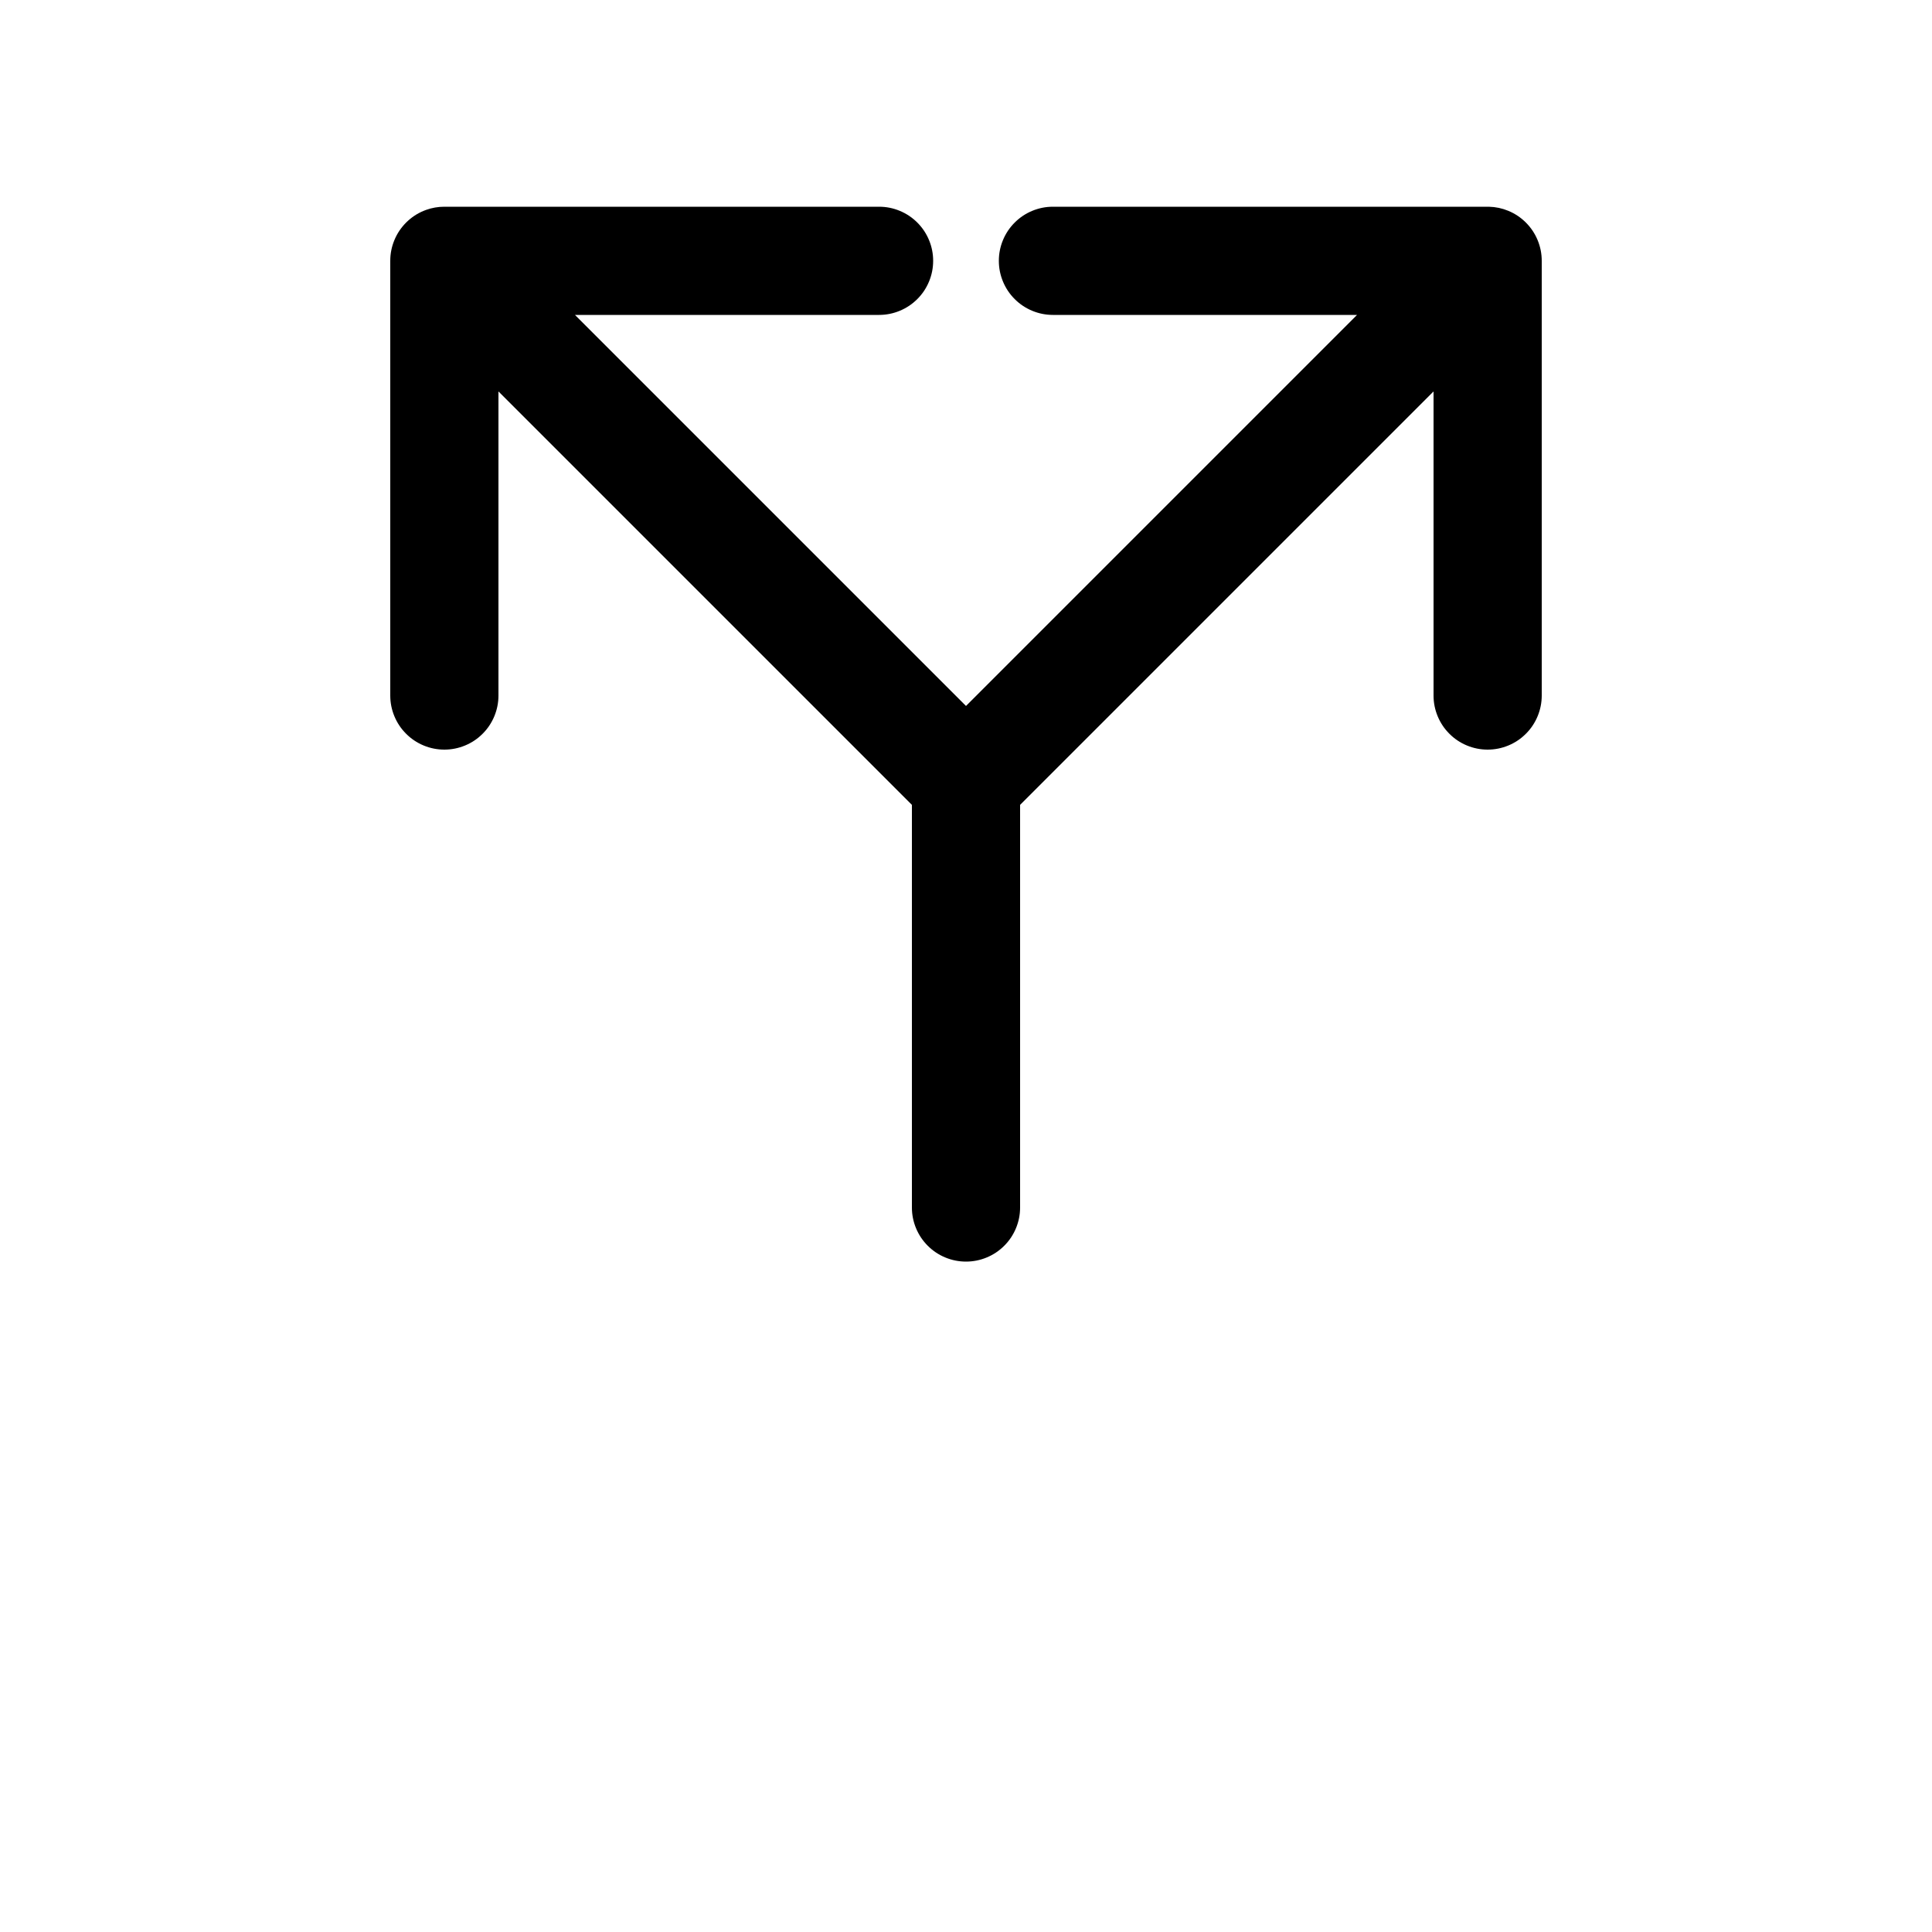
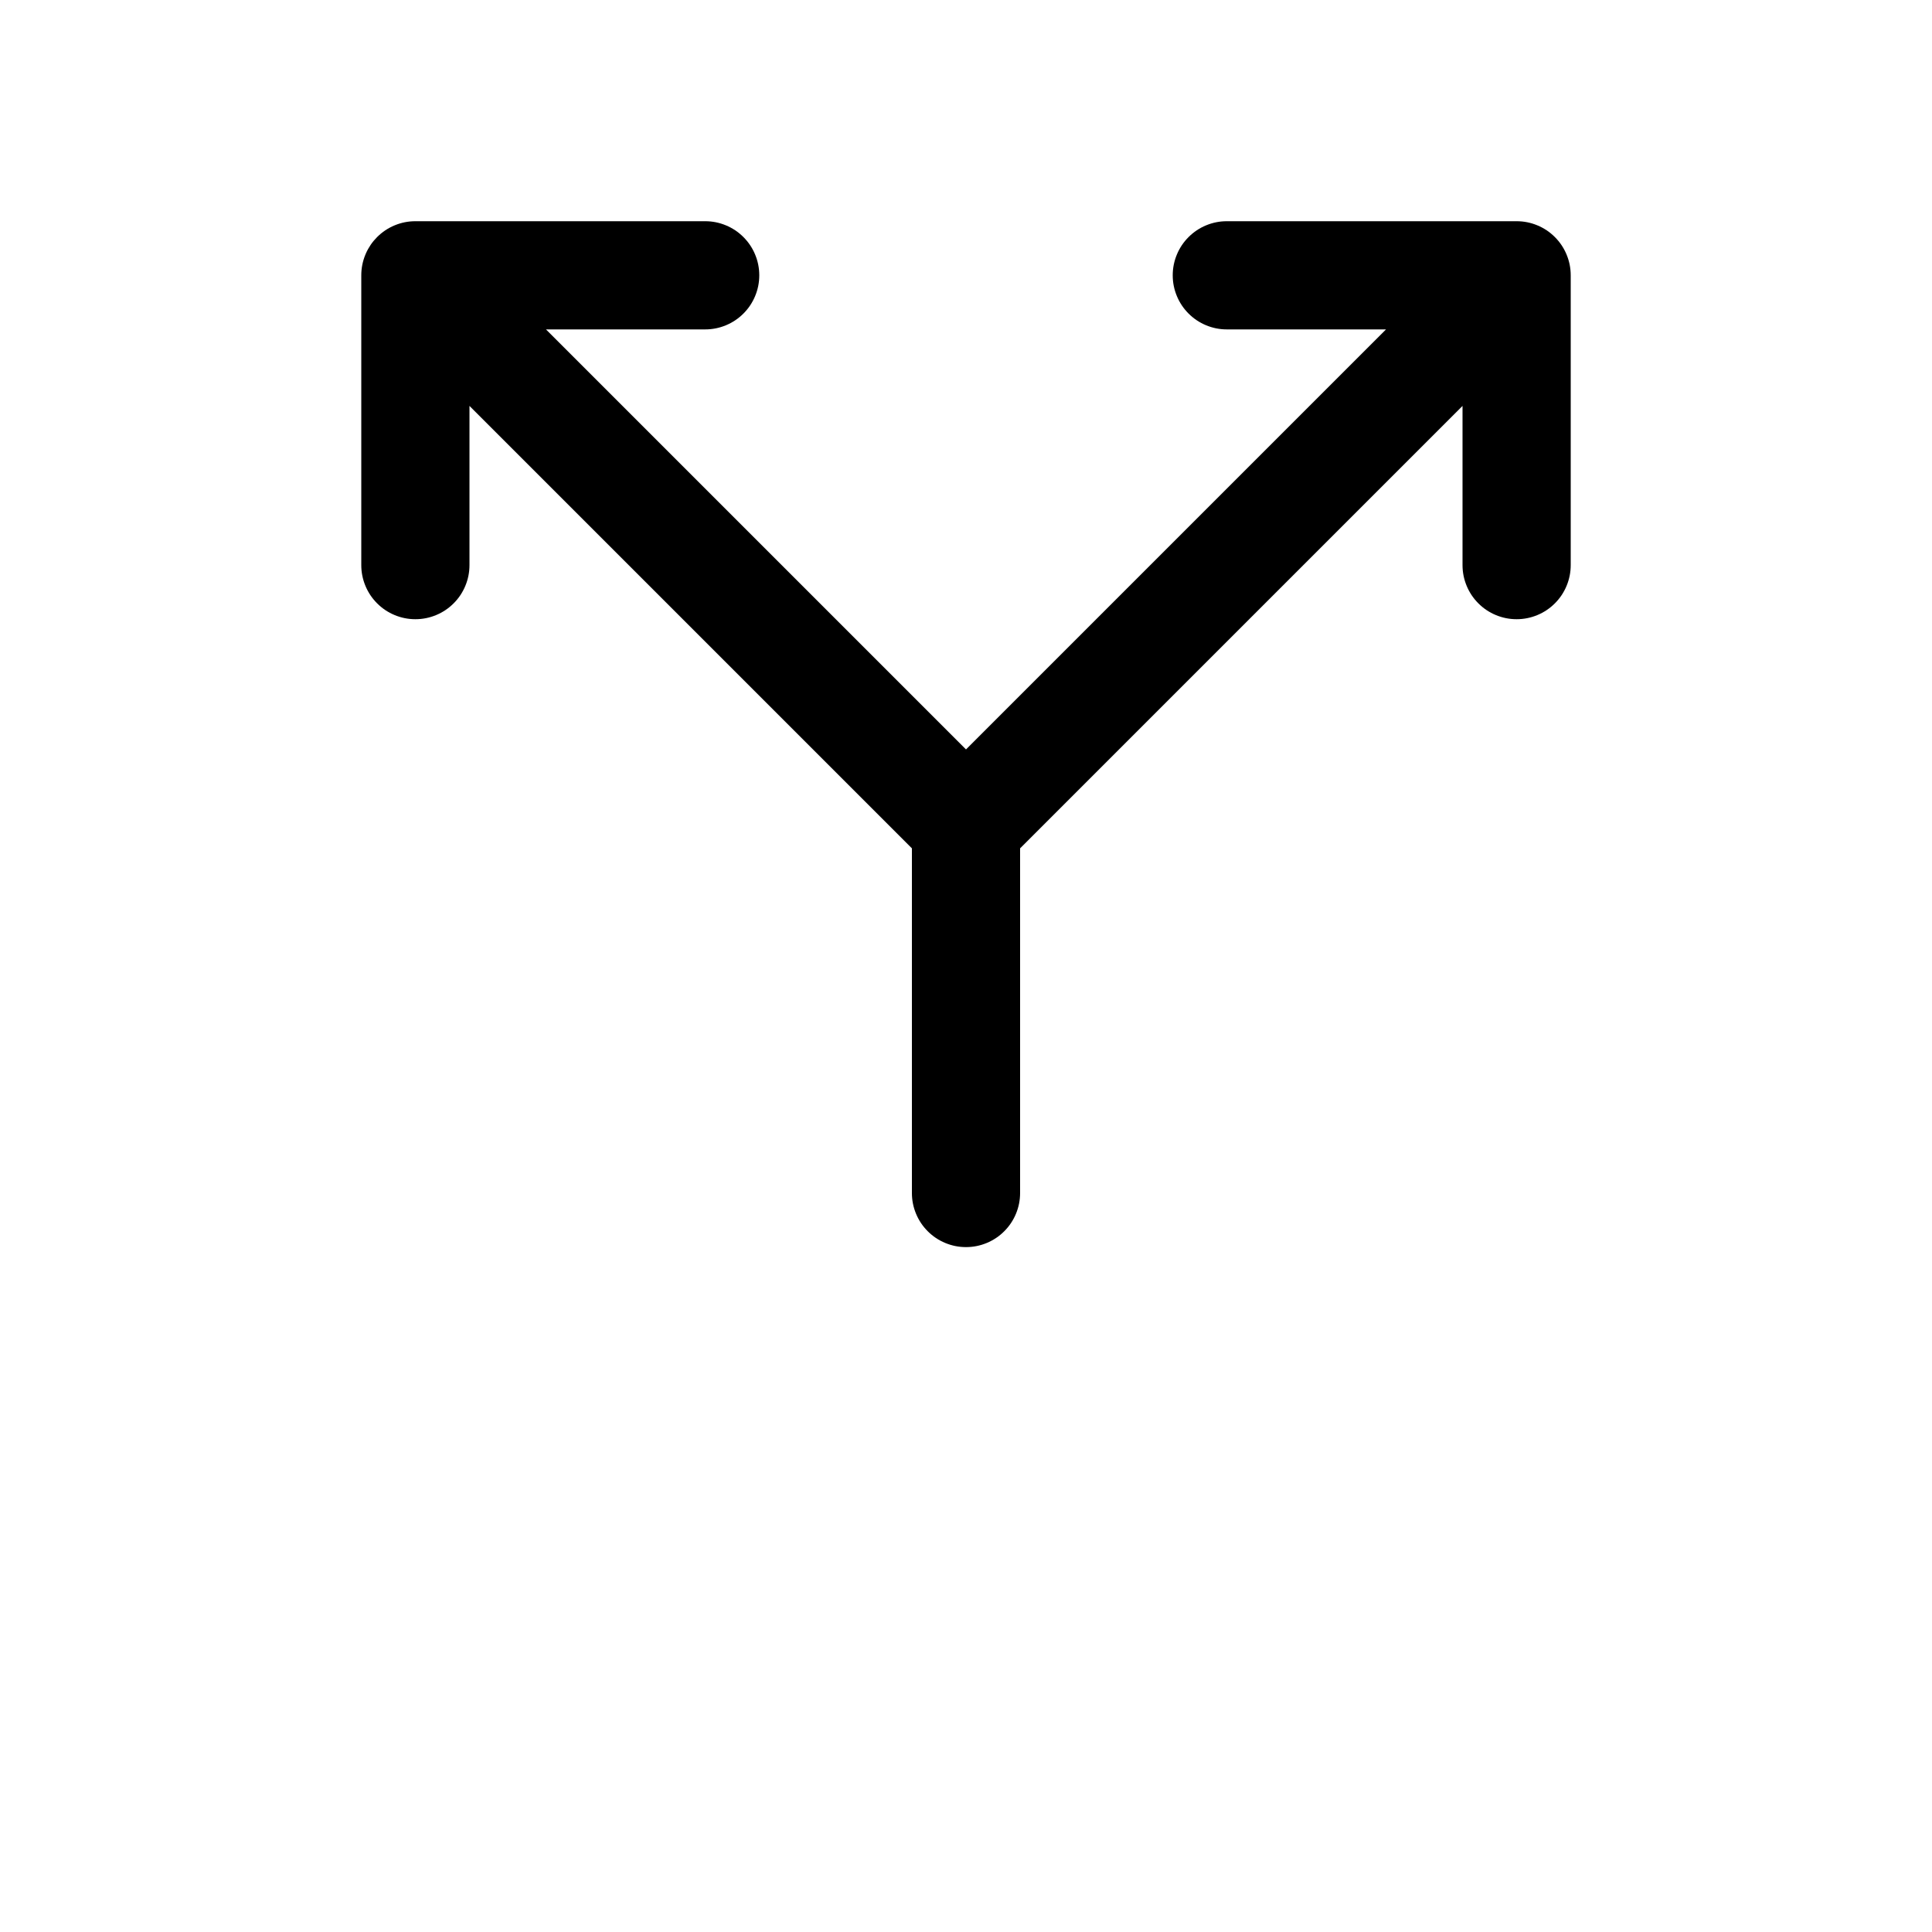
<svg xmlns="http://www.w3.org/2000/svg" viewBox="0 0 1000 1000">
-   <path d="M528.0 625.0Q528.0 630.57 525.869 635.715Q523.737 640.861 519.799 644.799Q515.861 648.737 510.715 650.869Q505.569 653.0 500 653.0Q494.43 653.0 489.285 650.869Q484.139 648.737 480.201 644.799Q476.263 640.861 474.131 635.715Q472 630.57 472.0 625.0V416.598L258.0 202.598V360.0Q258.0 365.57 255.869 370.715Q253.737 375.861 249.799 379.799Q245.861 383.737 240.715 385.869Q235.57 388.0 230 388.0Q224.43 388.0 219.285 385.869Q214.139 383.737 210.201 379.799Q206.263 375.861 204.131 370.715Q202 365.57 202.0 360.0V135.0Q202 129.431 204.131 124.285Q206.263 119.139 210.201 115.201Q214.139 111.263 219.285 109.131Q219.928 108.865 220.578 108.632Q225.127 107.0 230 107.0H455.0Q460.57 107.0 465.715 109.131Q470.861 111.263 474.799 115.201Q478.737 119.139 480.869 124.285Q483.0 129.431 483.0 135Q483.0 140.57 480.869 145.715Q478.737 150.861 474.799 154.799Q470.861 158.737 465.715 160.869Q460.57 163.0 455.0 163.0H297.598L500.0 365.402L702.402 163.0H545.0Q539.43 163.0 534.285 160.869Q529.139 158.737 525.201 154.799Q521.263 150.861 519.131 145.715Q517 140.57 517 135Q517 129.431 519.131 124.285Q521.263 119.139 525.201 115.201Q529.139 111.263 534.285 109.131Q539.43 107.0 545.0 107.0H770.0Q770.349 107.0 770.694 107.008Q775.891 107.133 780.715 109.131Q785.861 111.263 789.799 115.201Q793.737 119.139 795.869 124.285Q798.0 129.431 798.0 135V360.0Q798 365.57 795.869 370.715Q793.737 375.861 789.799 379.799Q785.861 383.737 780.715 385.869Q775.569 388.0 770 388.0Q764.43 388.0 759.285 385.869Q754.139 383.737 750.201 379.799Q746.263 375.861 744.131 370.715Q742 365.57 742.0 360.0V202.598L528.0 416.598Z" />
+   <path d="M528.0 617.5Q528.0 623.07 525.869 628.215Q523.737 633.361 519.799 637.299Q515.861 641.237 510.715 643.369Q505.569 645.5 500 645.5Q494.43 645.5 489.285 643.369Q484.139 641.237 480.201 637.299Q476.263 633.361 474.131 628.215Q472 623.07 472.0 617.5V439.098L243.0 210.098V292.5Q243 298.07 240.869 303.215Q238.737 308.361 234.799 312.299Q230.861 316.237 225.715 318.369Q220.57 320.5 215 320.5Q209.43 320.5 204.285 318.369Q199.139 316.237 195.201 312.299Q191.263 308.361 189.131 303.215Q187.0 298.07 187.0 292.5V142.5Q187 136.931 189.131 131.785Q189.265 131.463 189.405 131.146Q191.509 126.393 195.201 122.701Q199.139 118.763 204.285 116.631Q209.43 114.5 215 114.5H365.0Q370.57 114.5 375.715 116.631Q380.861 118.763 384.799 122.701Q388.737 126.639 390.869 131.785Q393 136.931 393 142.5Q393 148.07 390.869 153.215Q388.737 158.361 384.799 162.299Q380.861 166.237 375.715 168.369Q370.57 170.5 365.0 170.5H282.598L500.0 387.902L717.402 170.5H635.0Q629.43 170.5 624.285 168.369Q619.139 166.237 615.201 162.299Q611.263 158.361 609.131 153.215Q607.0 148.07 607.0 142.5Q607.0 136.931 609.131 131.785Q611.263 126.639 615.201 122.701Q619.139 118.763 624.285 116.631Q629.43 114.5 635.0 114.5H785.0Q790.569 114.5 795.715 116.631Q800.861 118.763 804.799 122.701Q808.737 126.639 810.869 131.785Q813 136.931 813 142.5L813.0 292.5Q813 298.07 810.869 303.215Q808.737 308.361 804.799 312.299Q800.861 316.237 795.715 318.369Q790.569 320.5 785 320.5Q779.43 320.5 774.285 318.369Q769.139 316.237 765.201 312.299Q761.263 308.361 759.131 303.215Q757 298.07 757.0 292.5V210.098L528.0 439.098Z" />
</svg>
